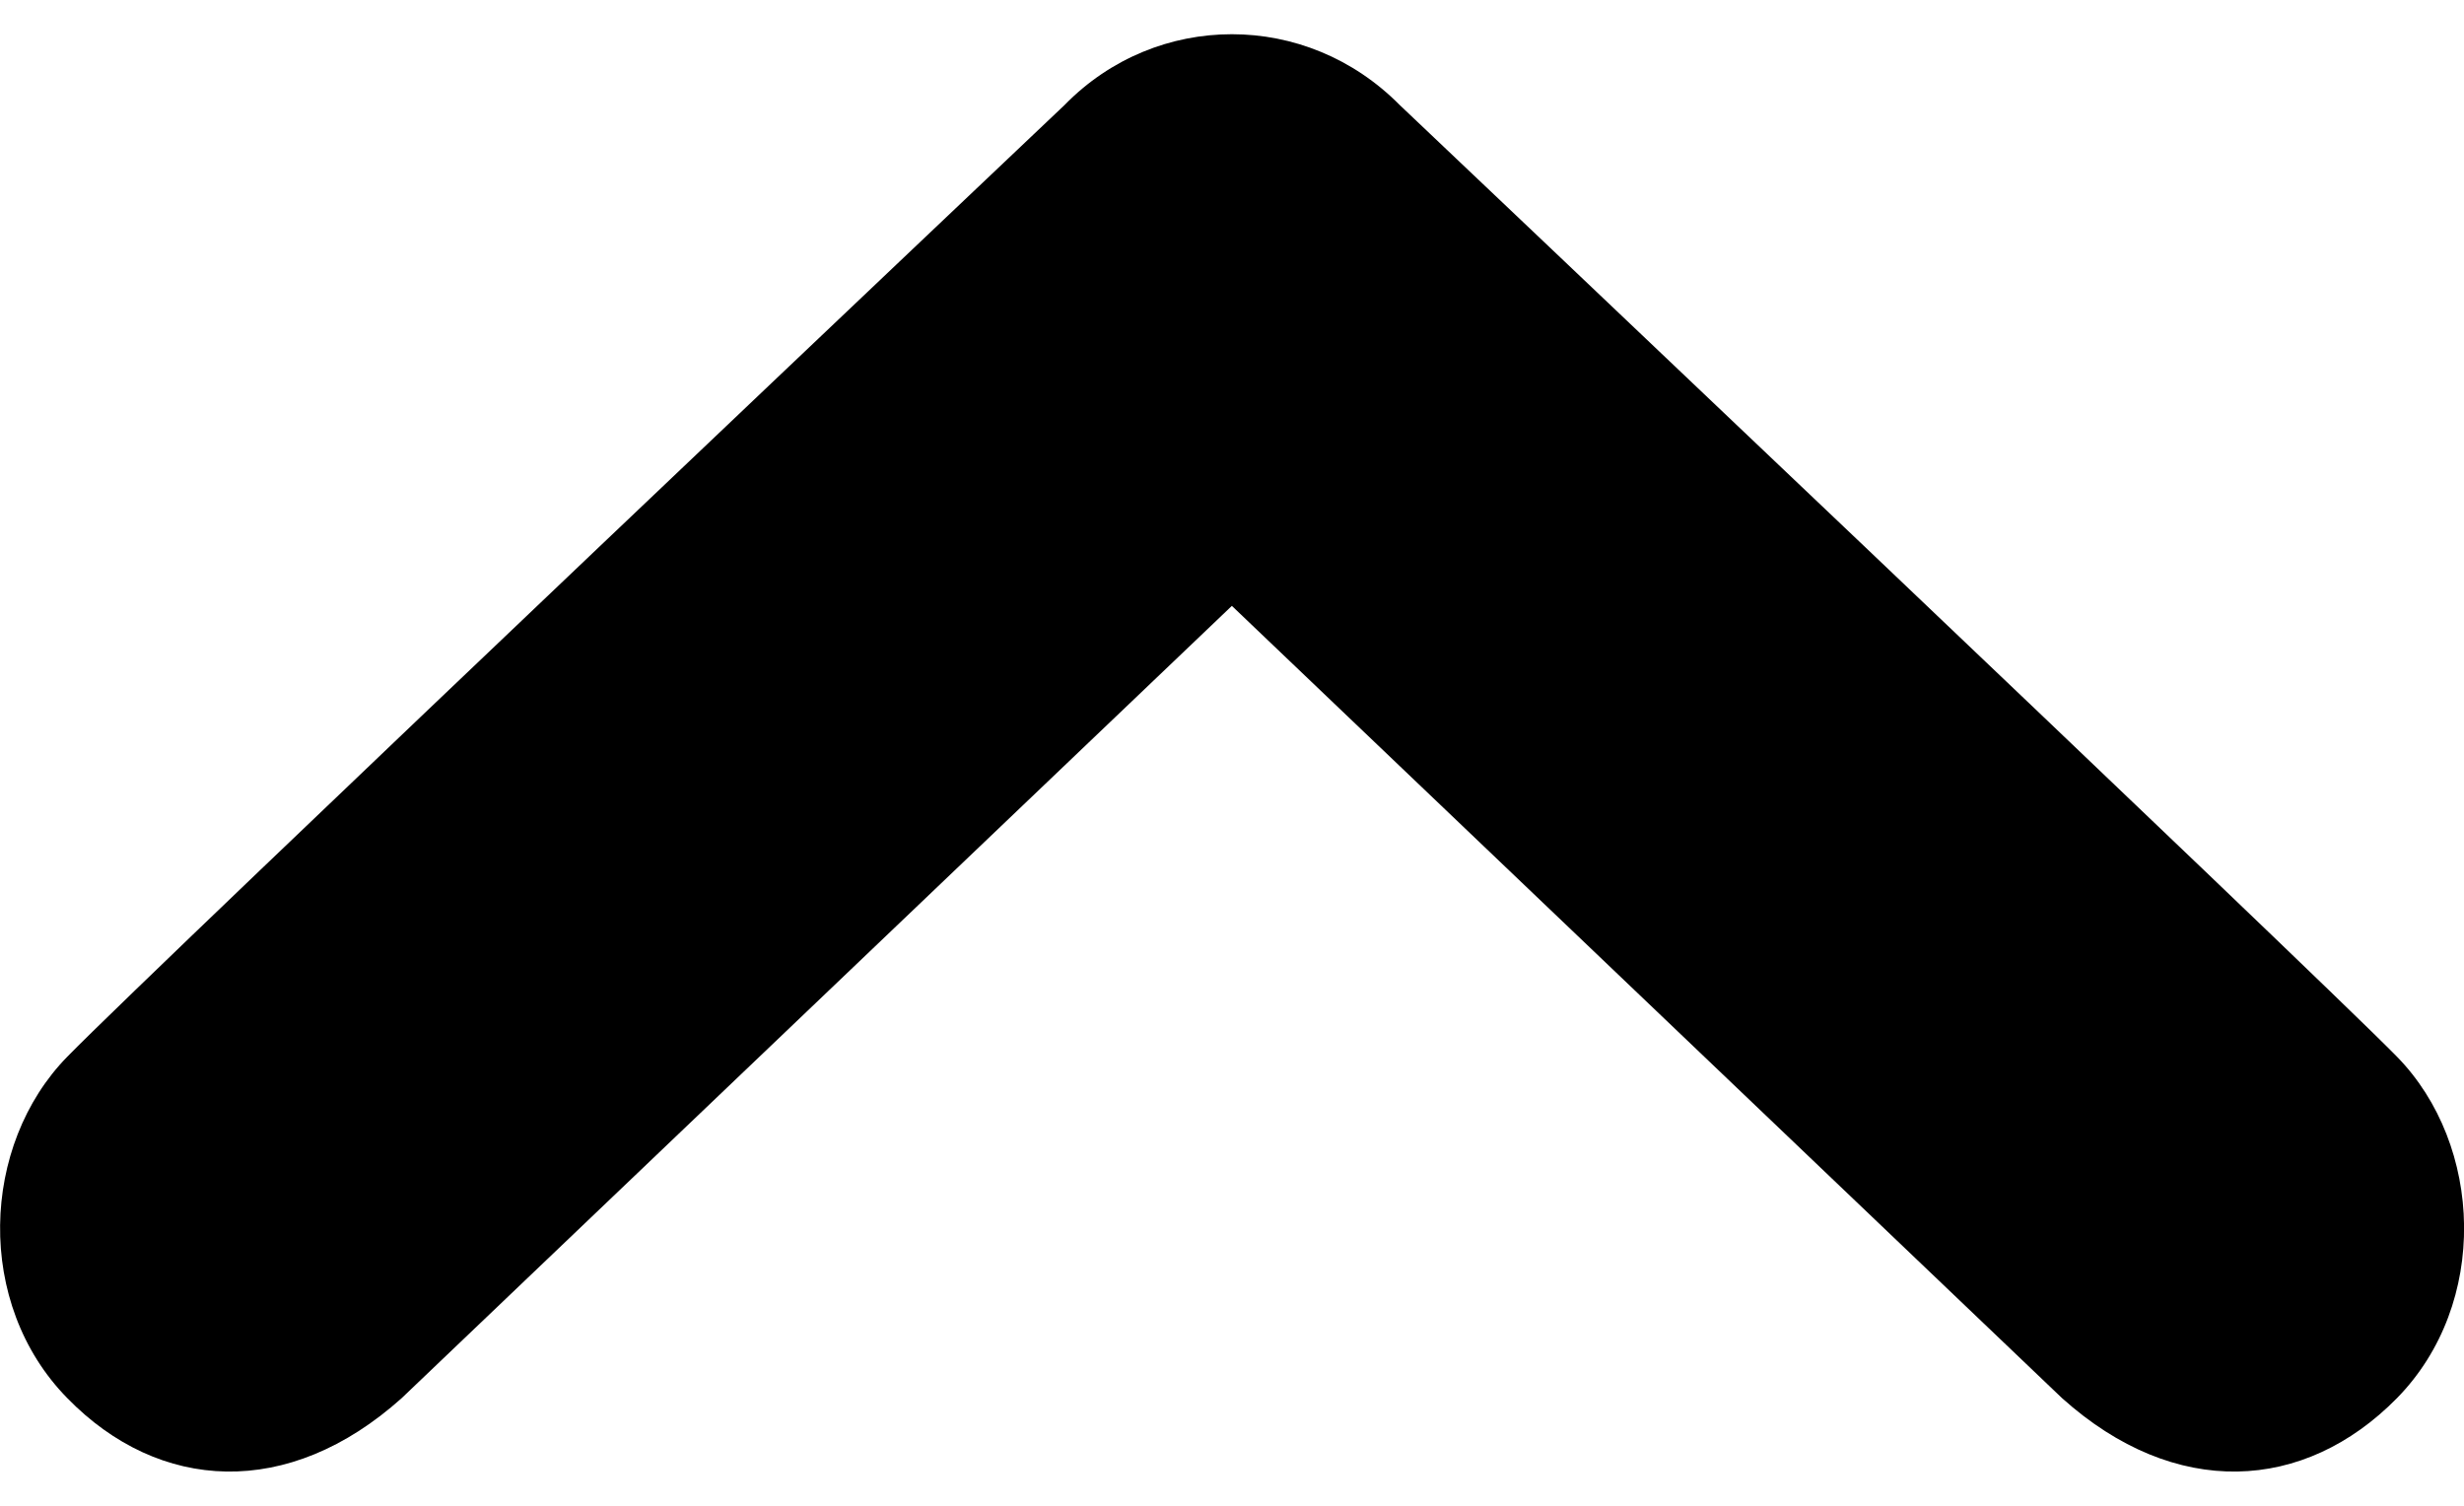
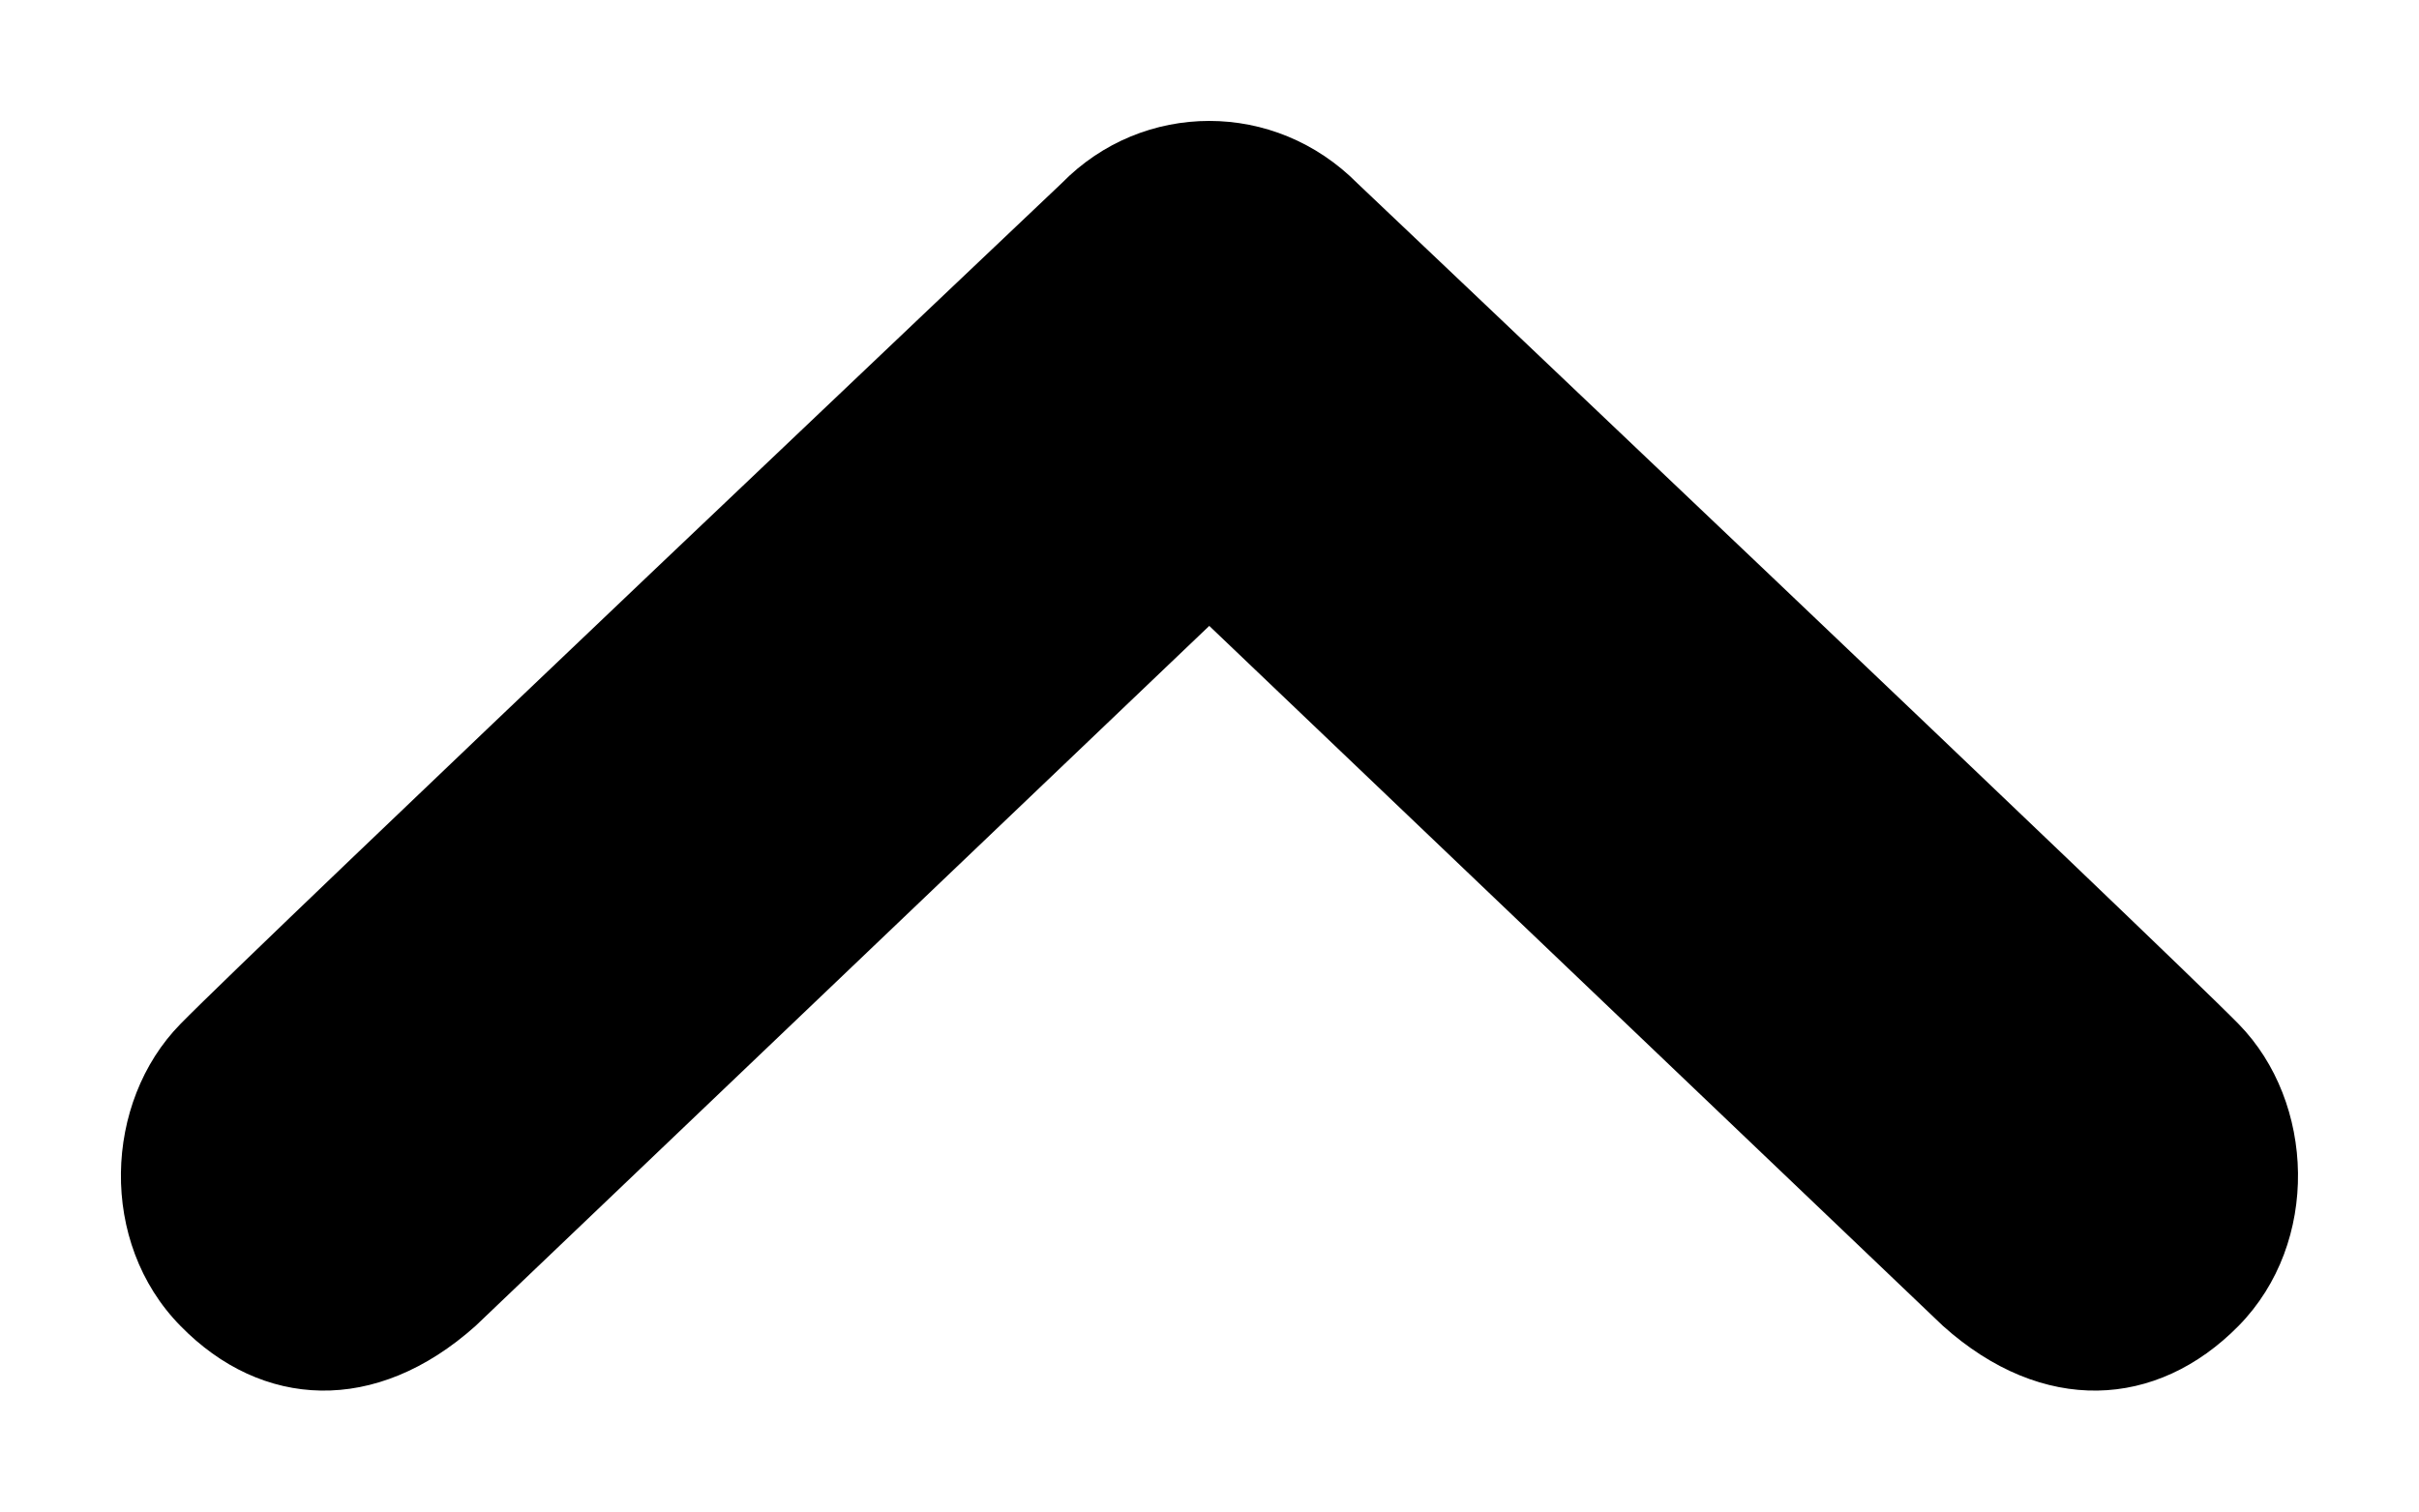
- <svg xmlns="http://www.w3.org/2000/svg" xmlns:ns1="https://boxy-svg.com" viewBox="0 0 18 11" width="18" height="11">
+ <svg xmlns="http://www.w3.org/2000/svg" xmlns:ns1="https://boxy-svg.com" viewBox="-0.999 -0.75 20 12.5" width="20" height="12.5">
  <path d="M 17.51 10.214 C 16.833 10.902 15.89 10.955 15.064 10.214 L 8.999 4.426 L 2.934 10.214 C 2.107 10.955 1.163 10.902 0.492 10.214 C -0.185 9.525 -0.141 8.365 0.492 7.719 C 1.122 7.074 7.777 0.767 7.777 0.767 C 8.114 0.422 8.556 0.25 8.999 0.25 C 9.442 0.25 9.883 0.422 10.225 0.767 C 10.225 0.767 16.877 7.074 17.51 7.719 C 18.142 8.365 18.186 9.525 17.51 10.214 Z" transform="matrix(1, 0, 0, 1, 0, 0)" ns1:origin="0.5 0" />
</svg>
